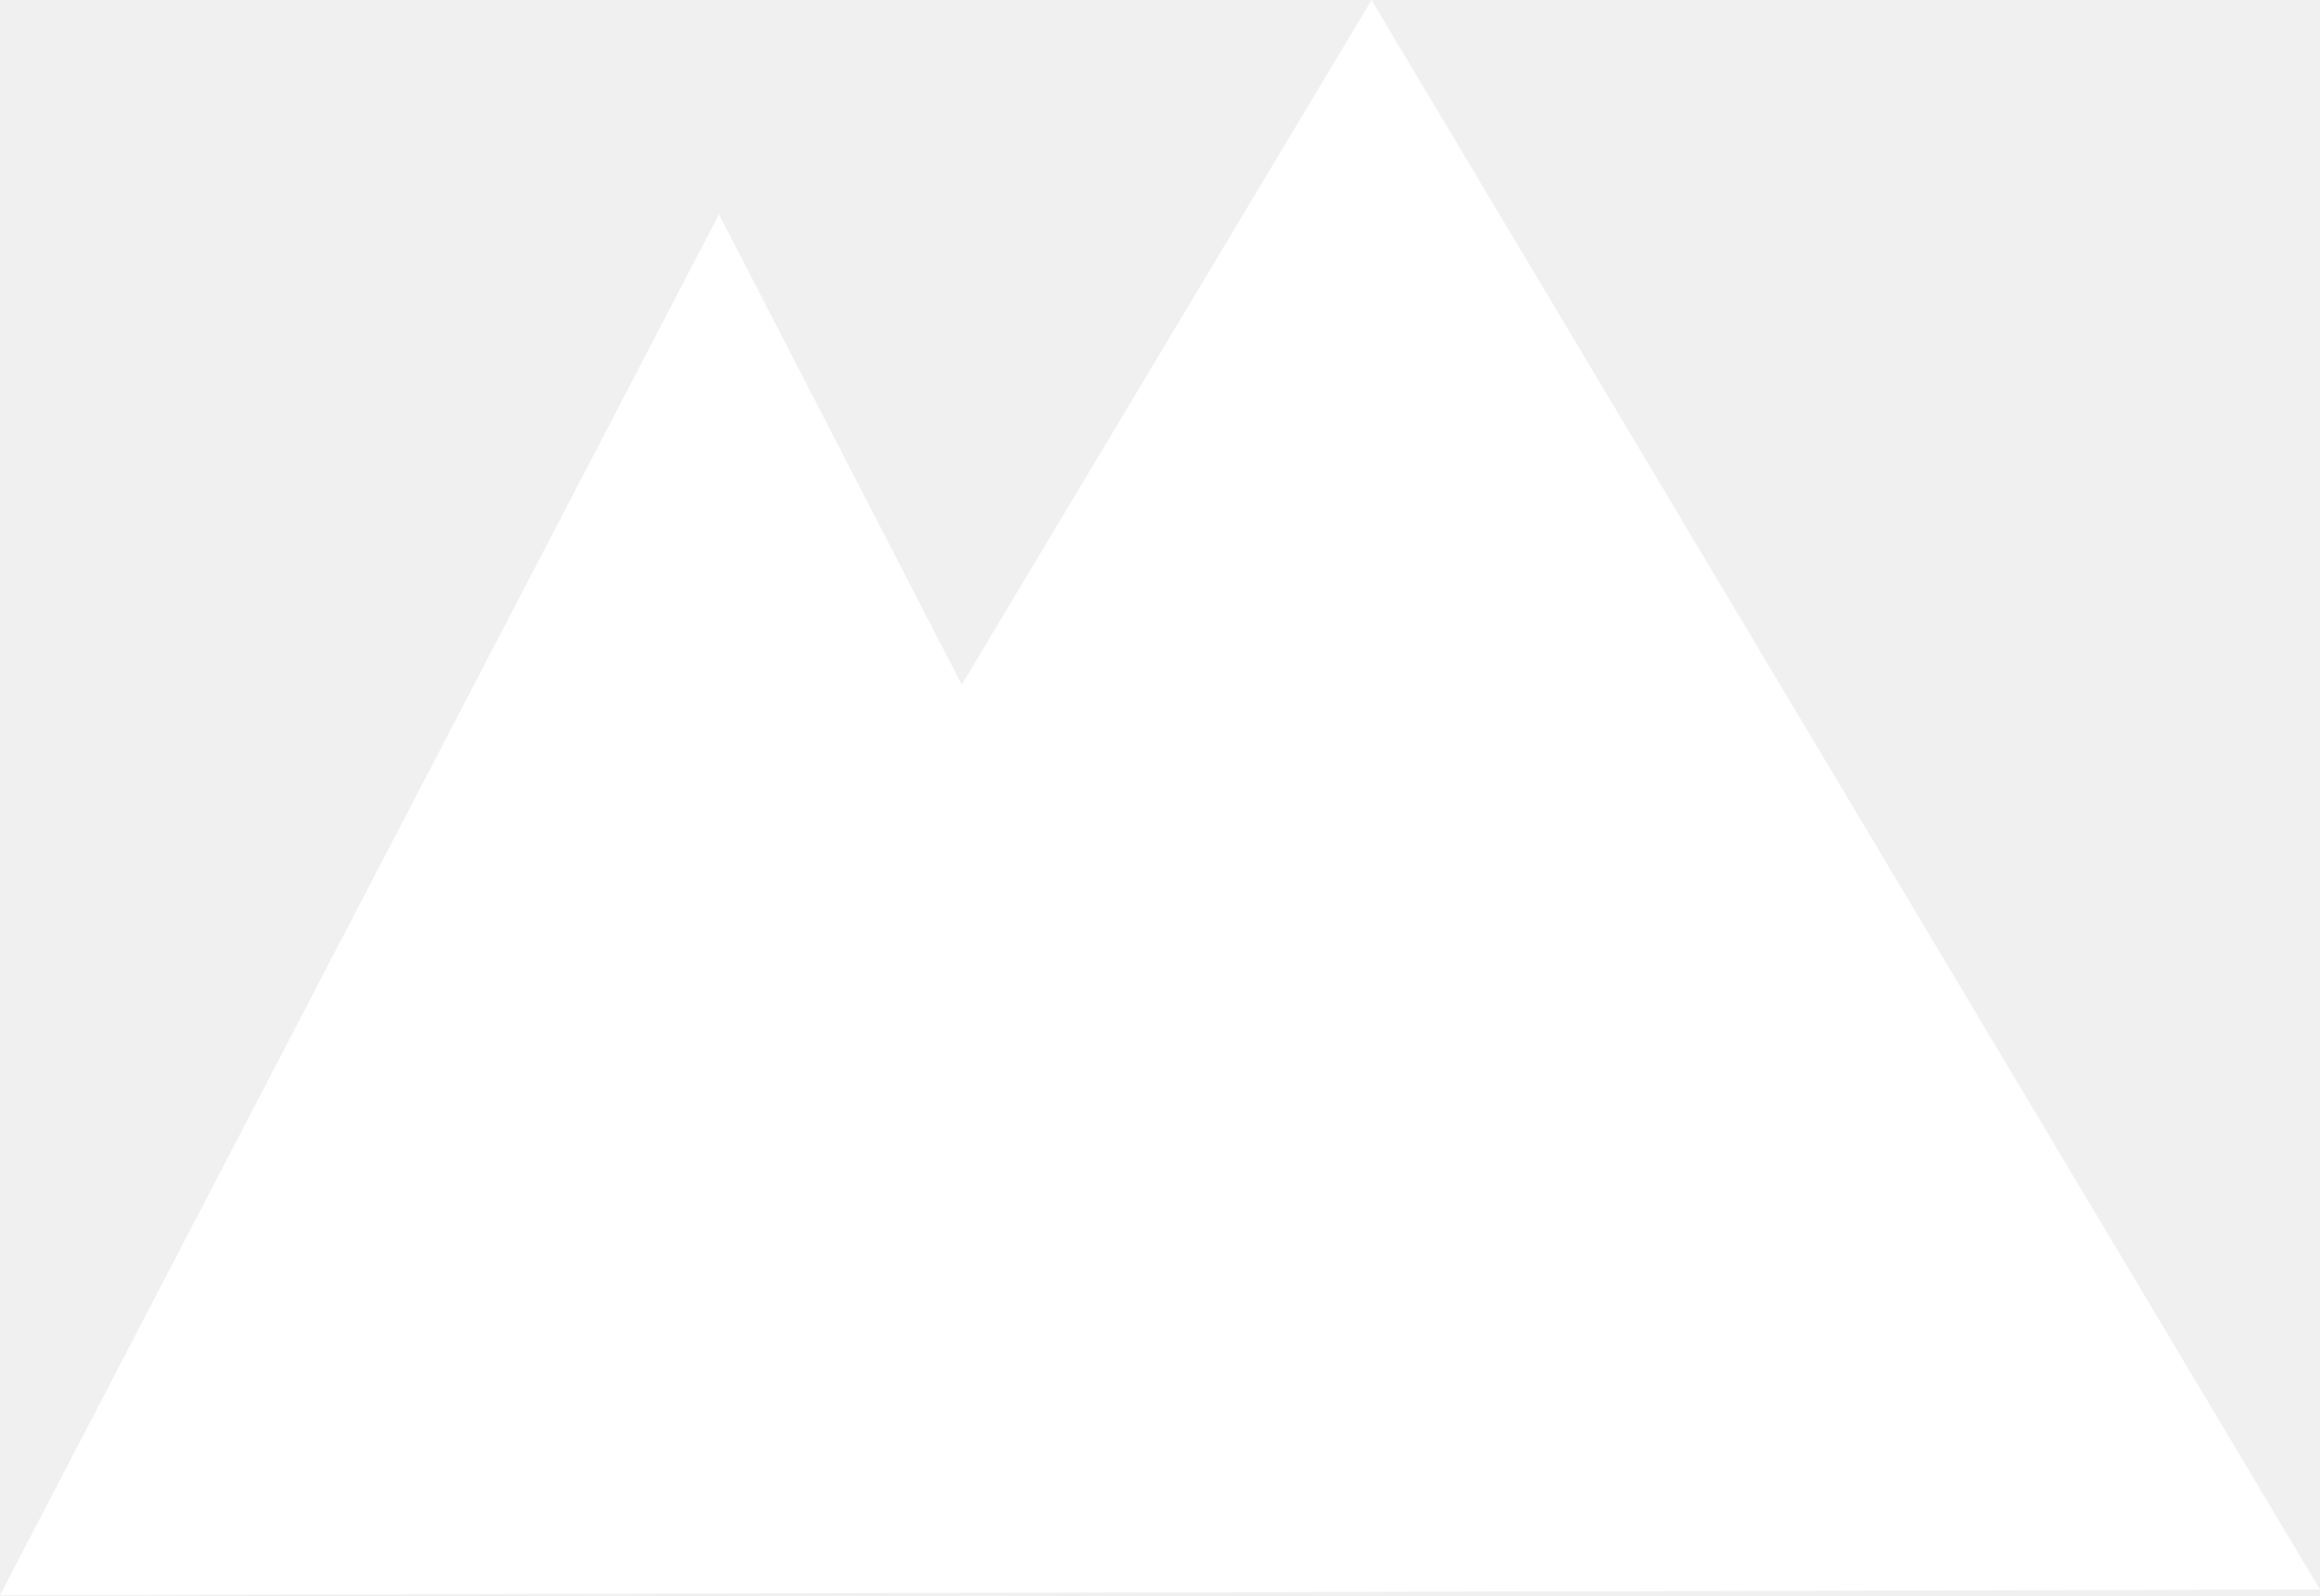
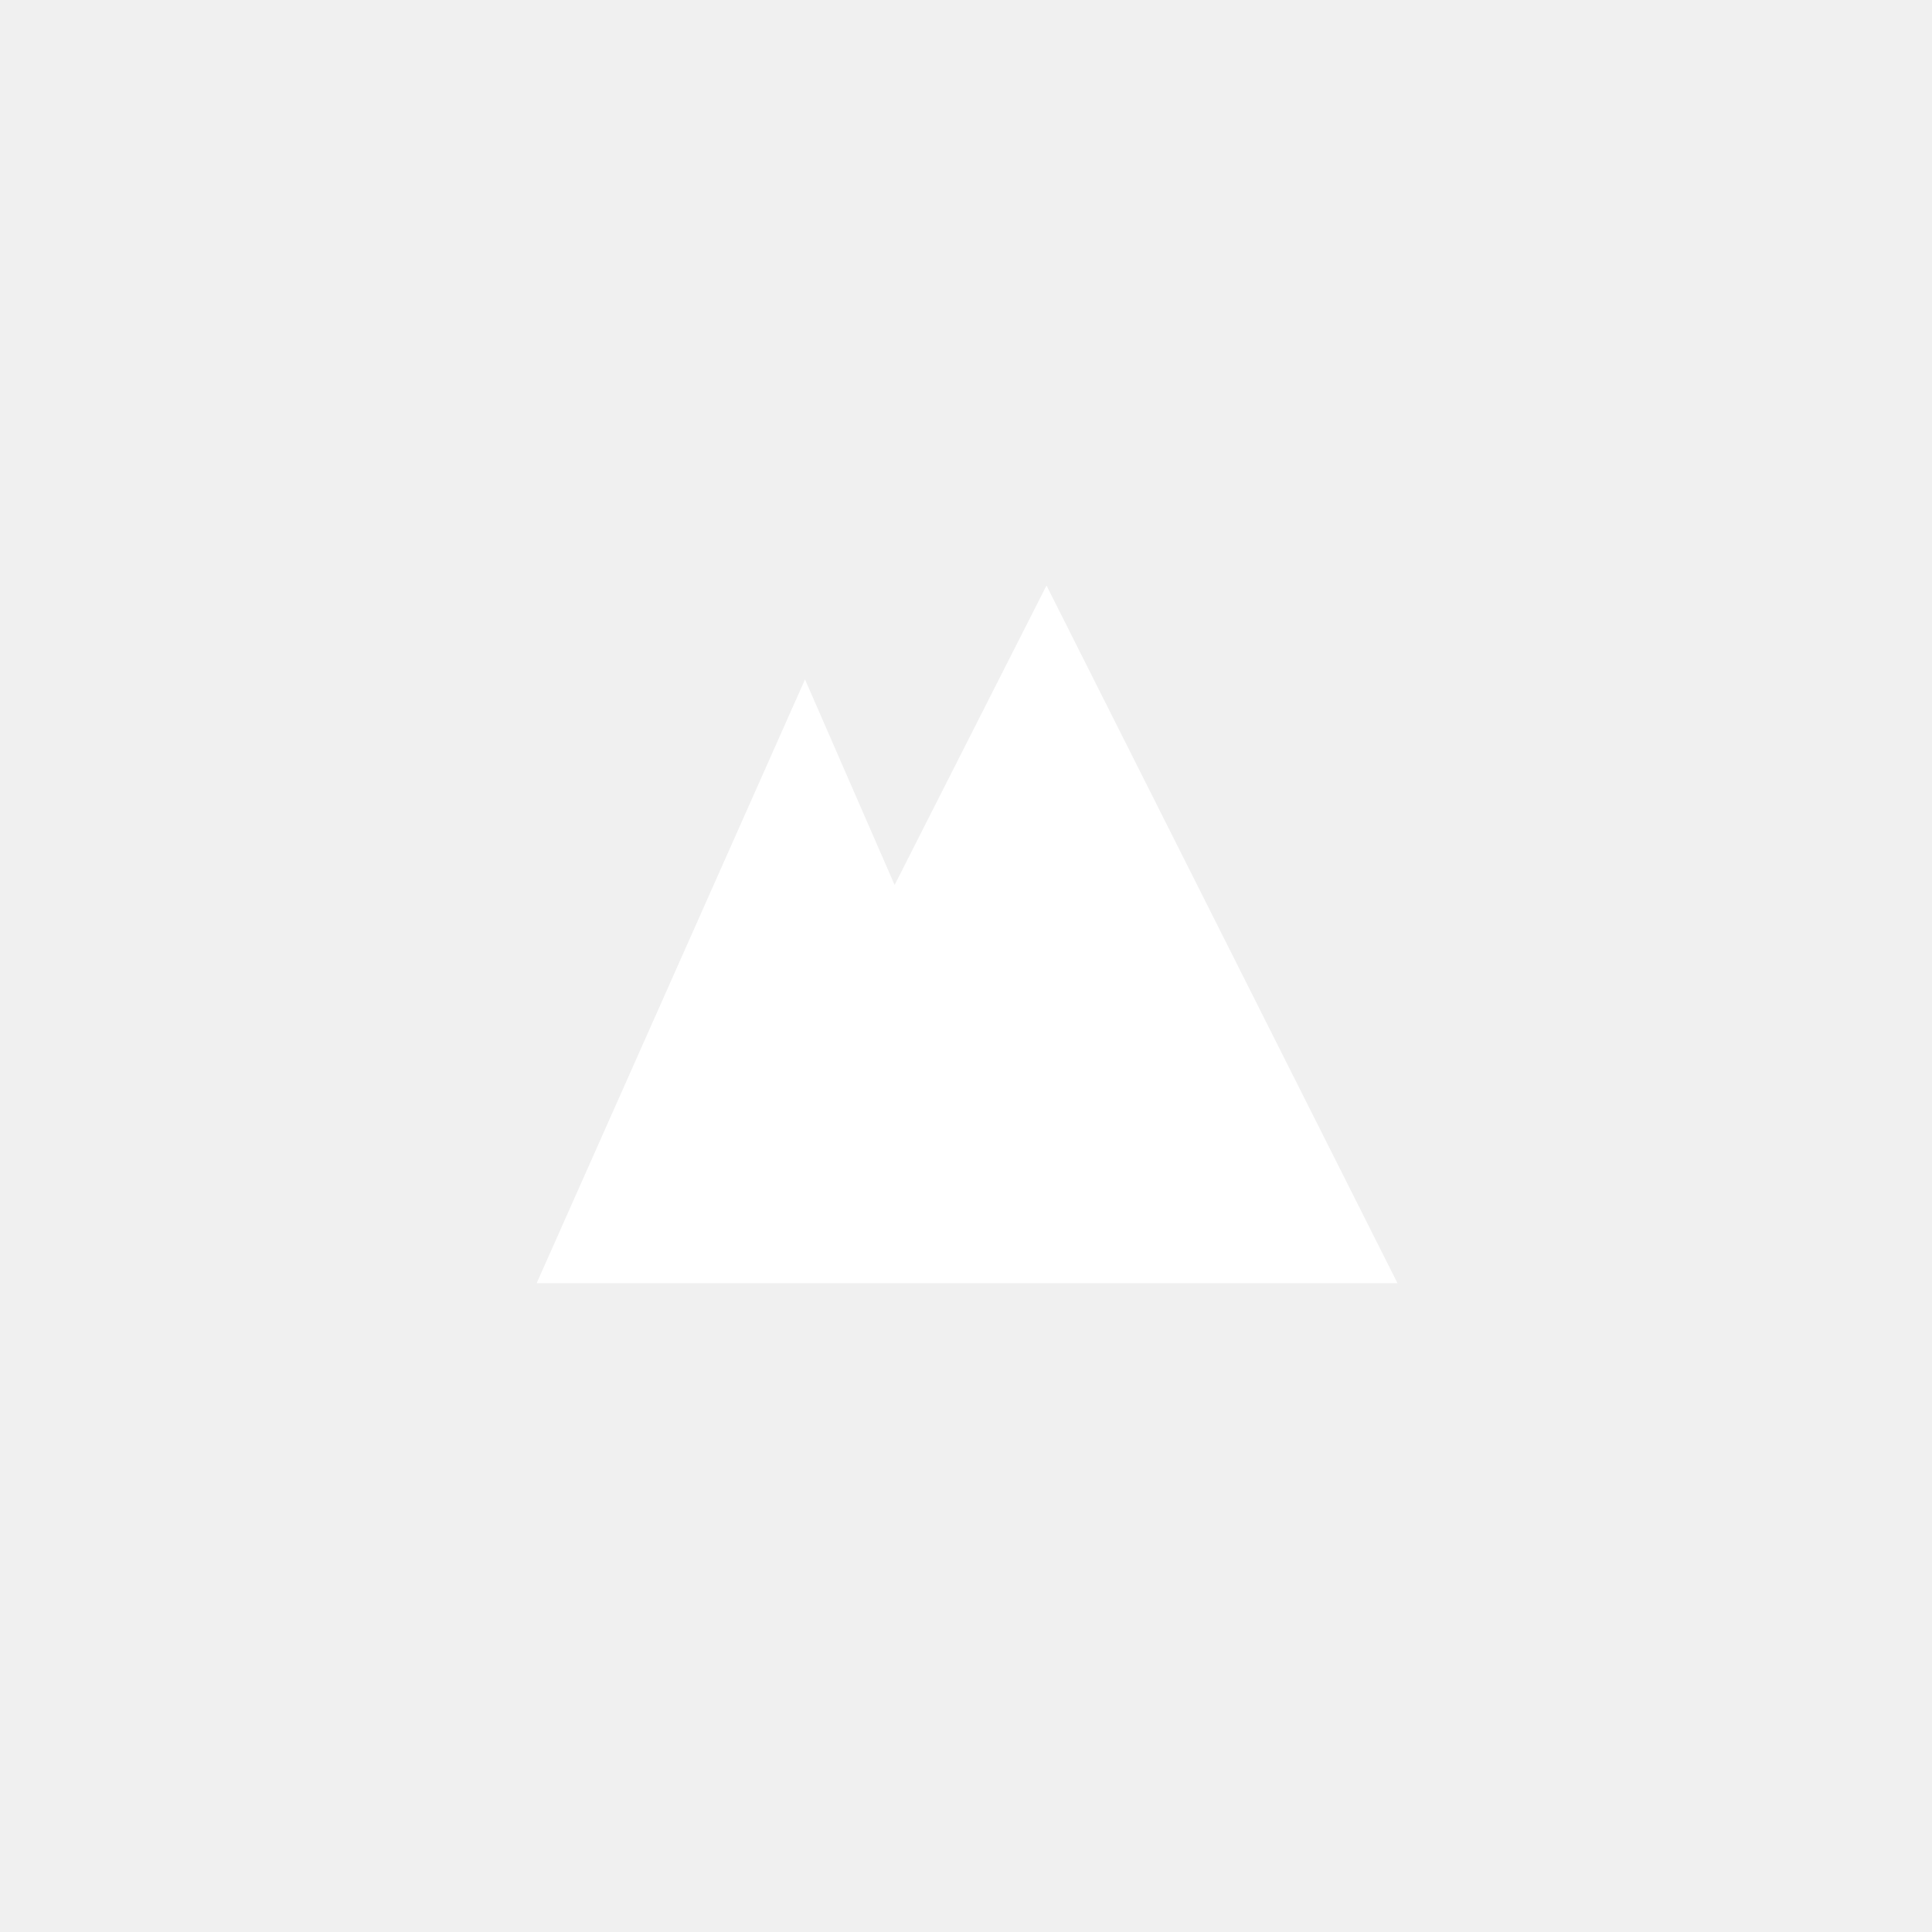
- <svg xmlns="http://www.w3.org/2000/svg" viewBox="0 0 122.3 84.1">
+ <svg xmlns="http://www.w3.org/2000/svg" id="Layer_1" data-name="Layer 1" viewBox="0 0 36 36">
  <defs>
    <style>.cls-1{fill:#fff;}</style>
  </defs>
  <g id="Layer_2" data-name="Layer 2">
-     <g id="Layer_1-2" data-name="Layer 1">
-       <path class="cls-1" d="M0,84.1,37.9,11.3,50.7,36.1,72.3,0l50,83.8Z" />
+     <g id="Layer_1-2" data-name="Layer 1-2">
+       <path class="cls-1" d="M10,23.91l5-11.25,1.67,3.83,2.83-5.58,6.54,13Z" />
    </g>
  </g>
</svg>
